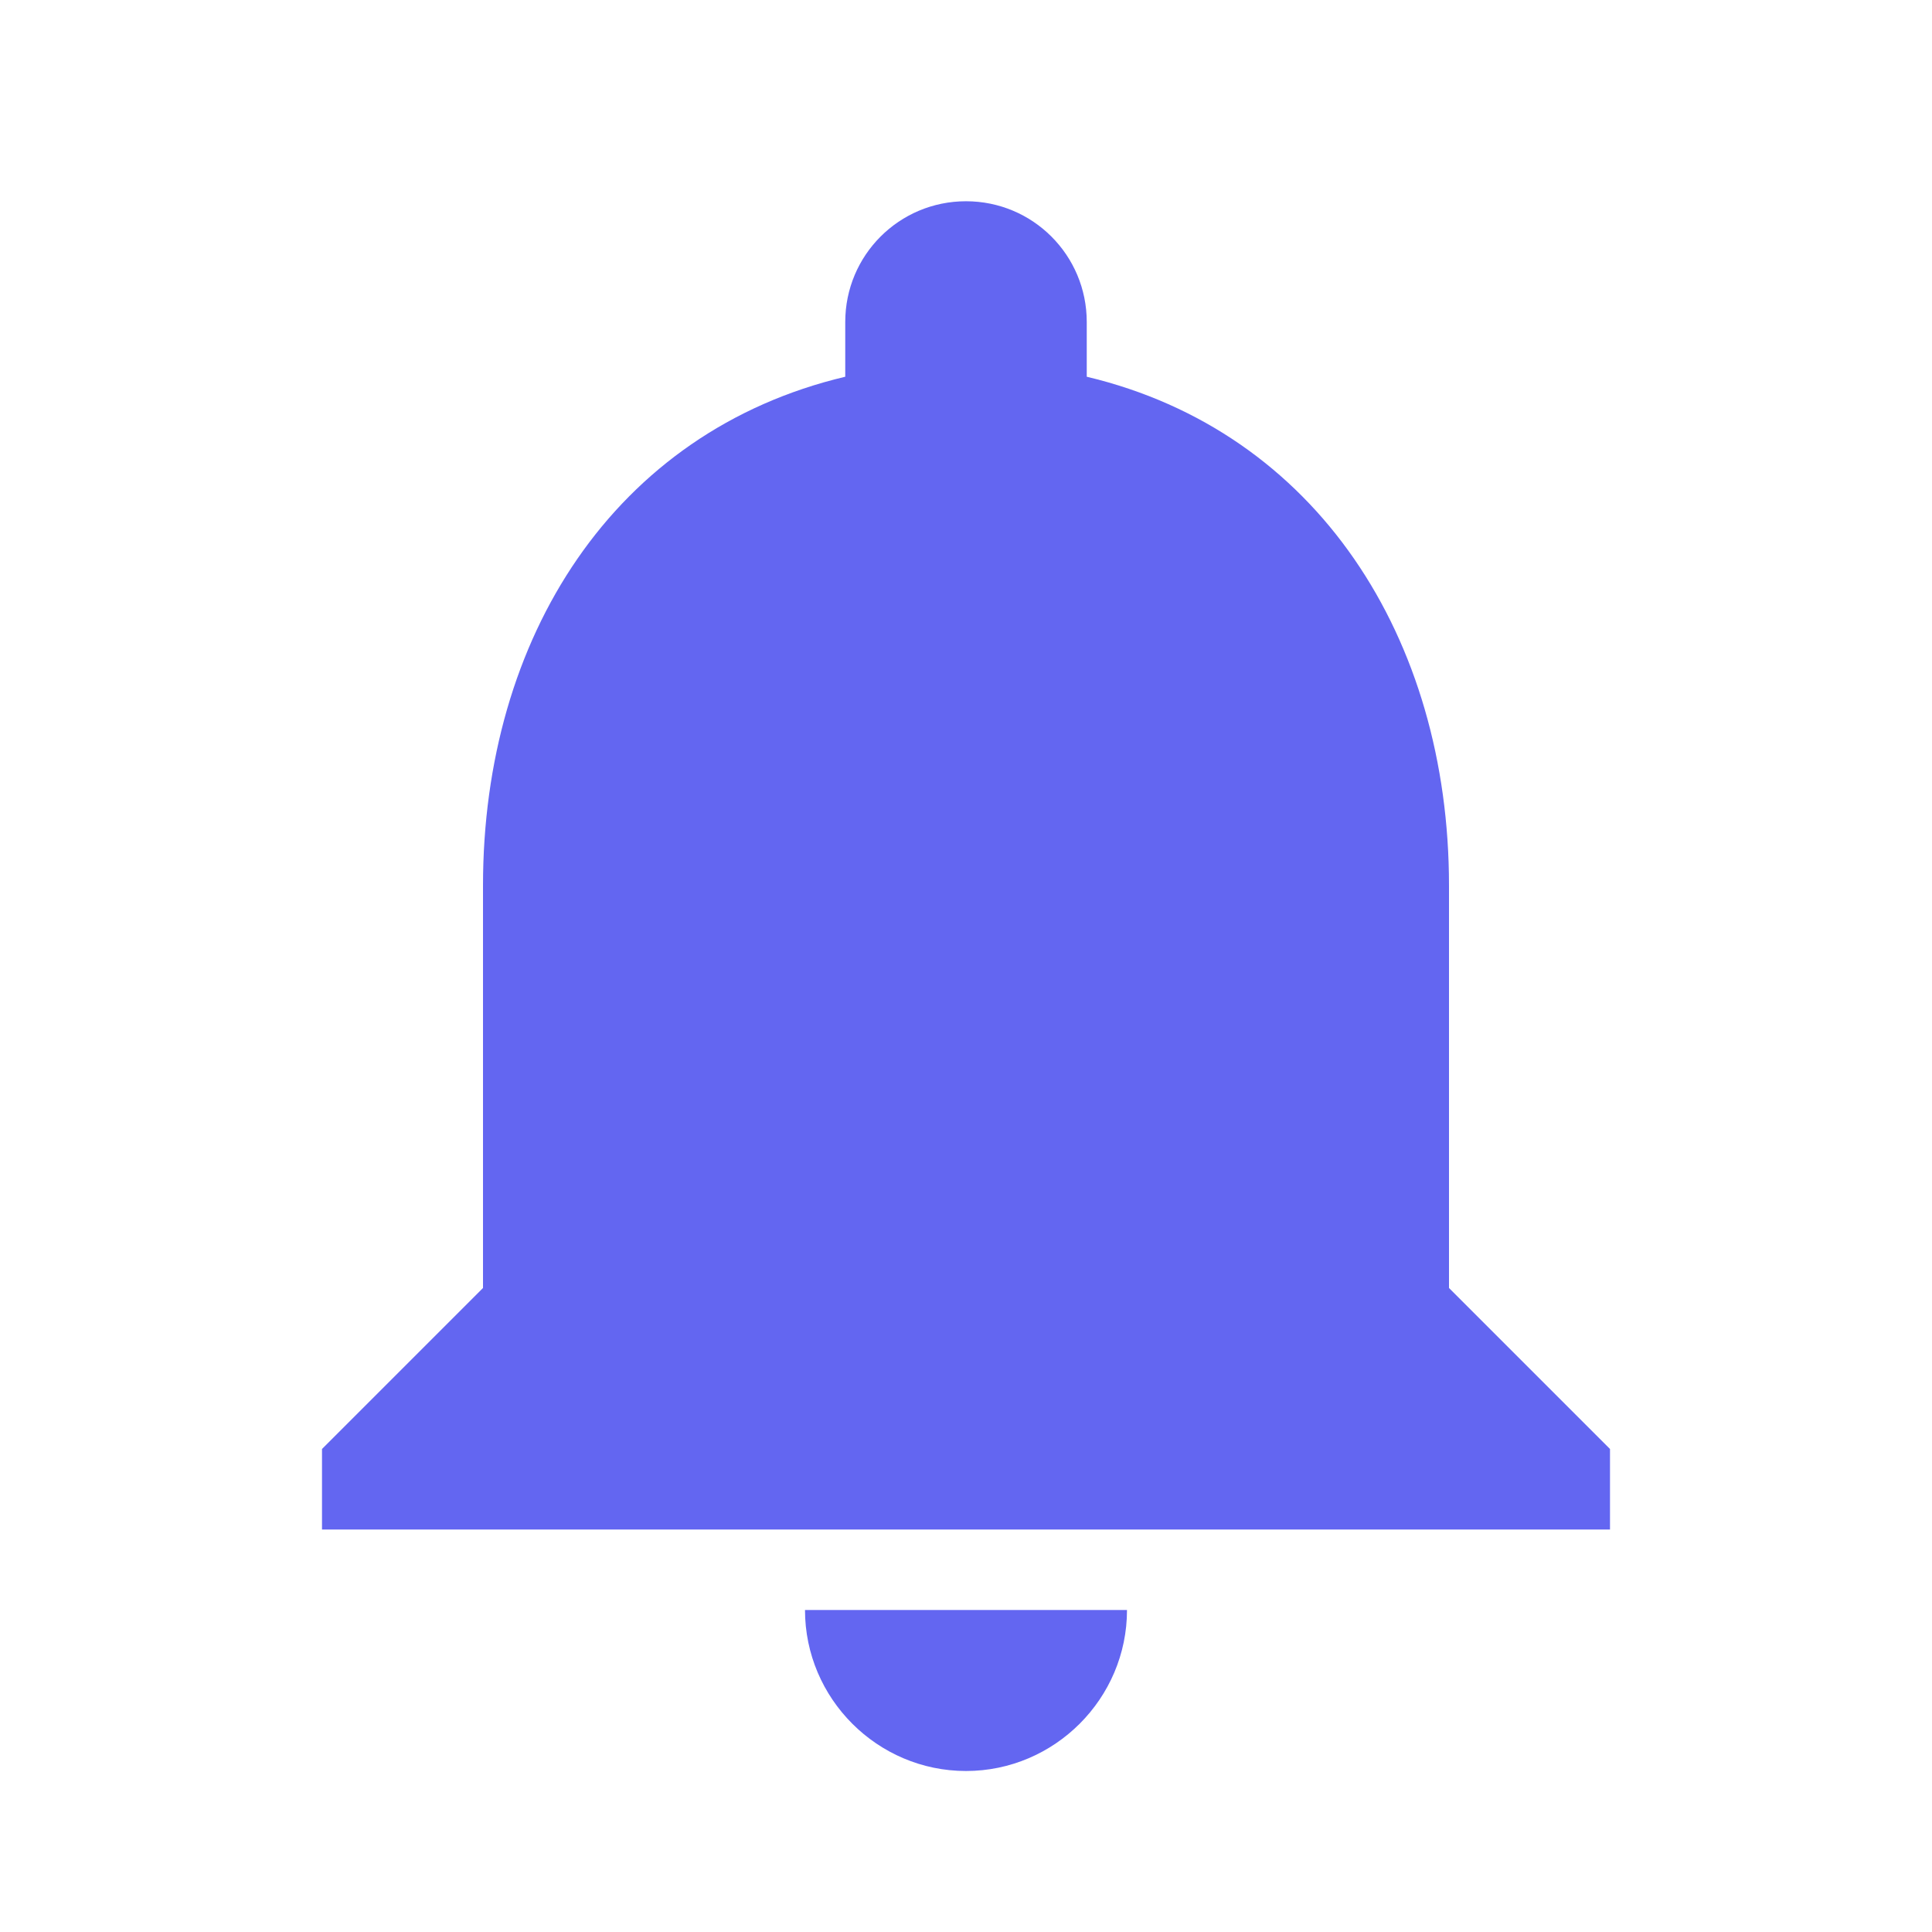
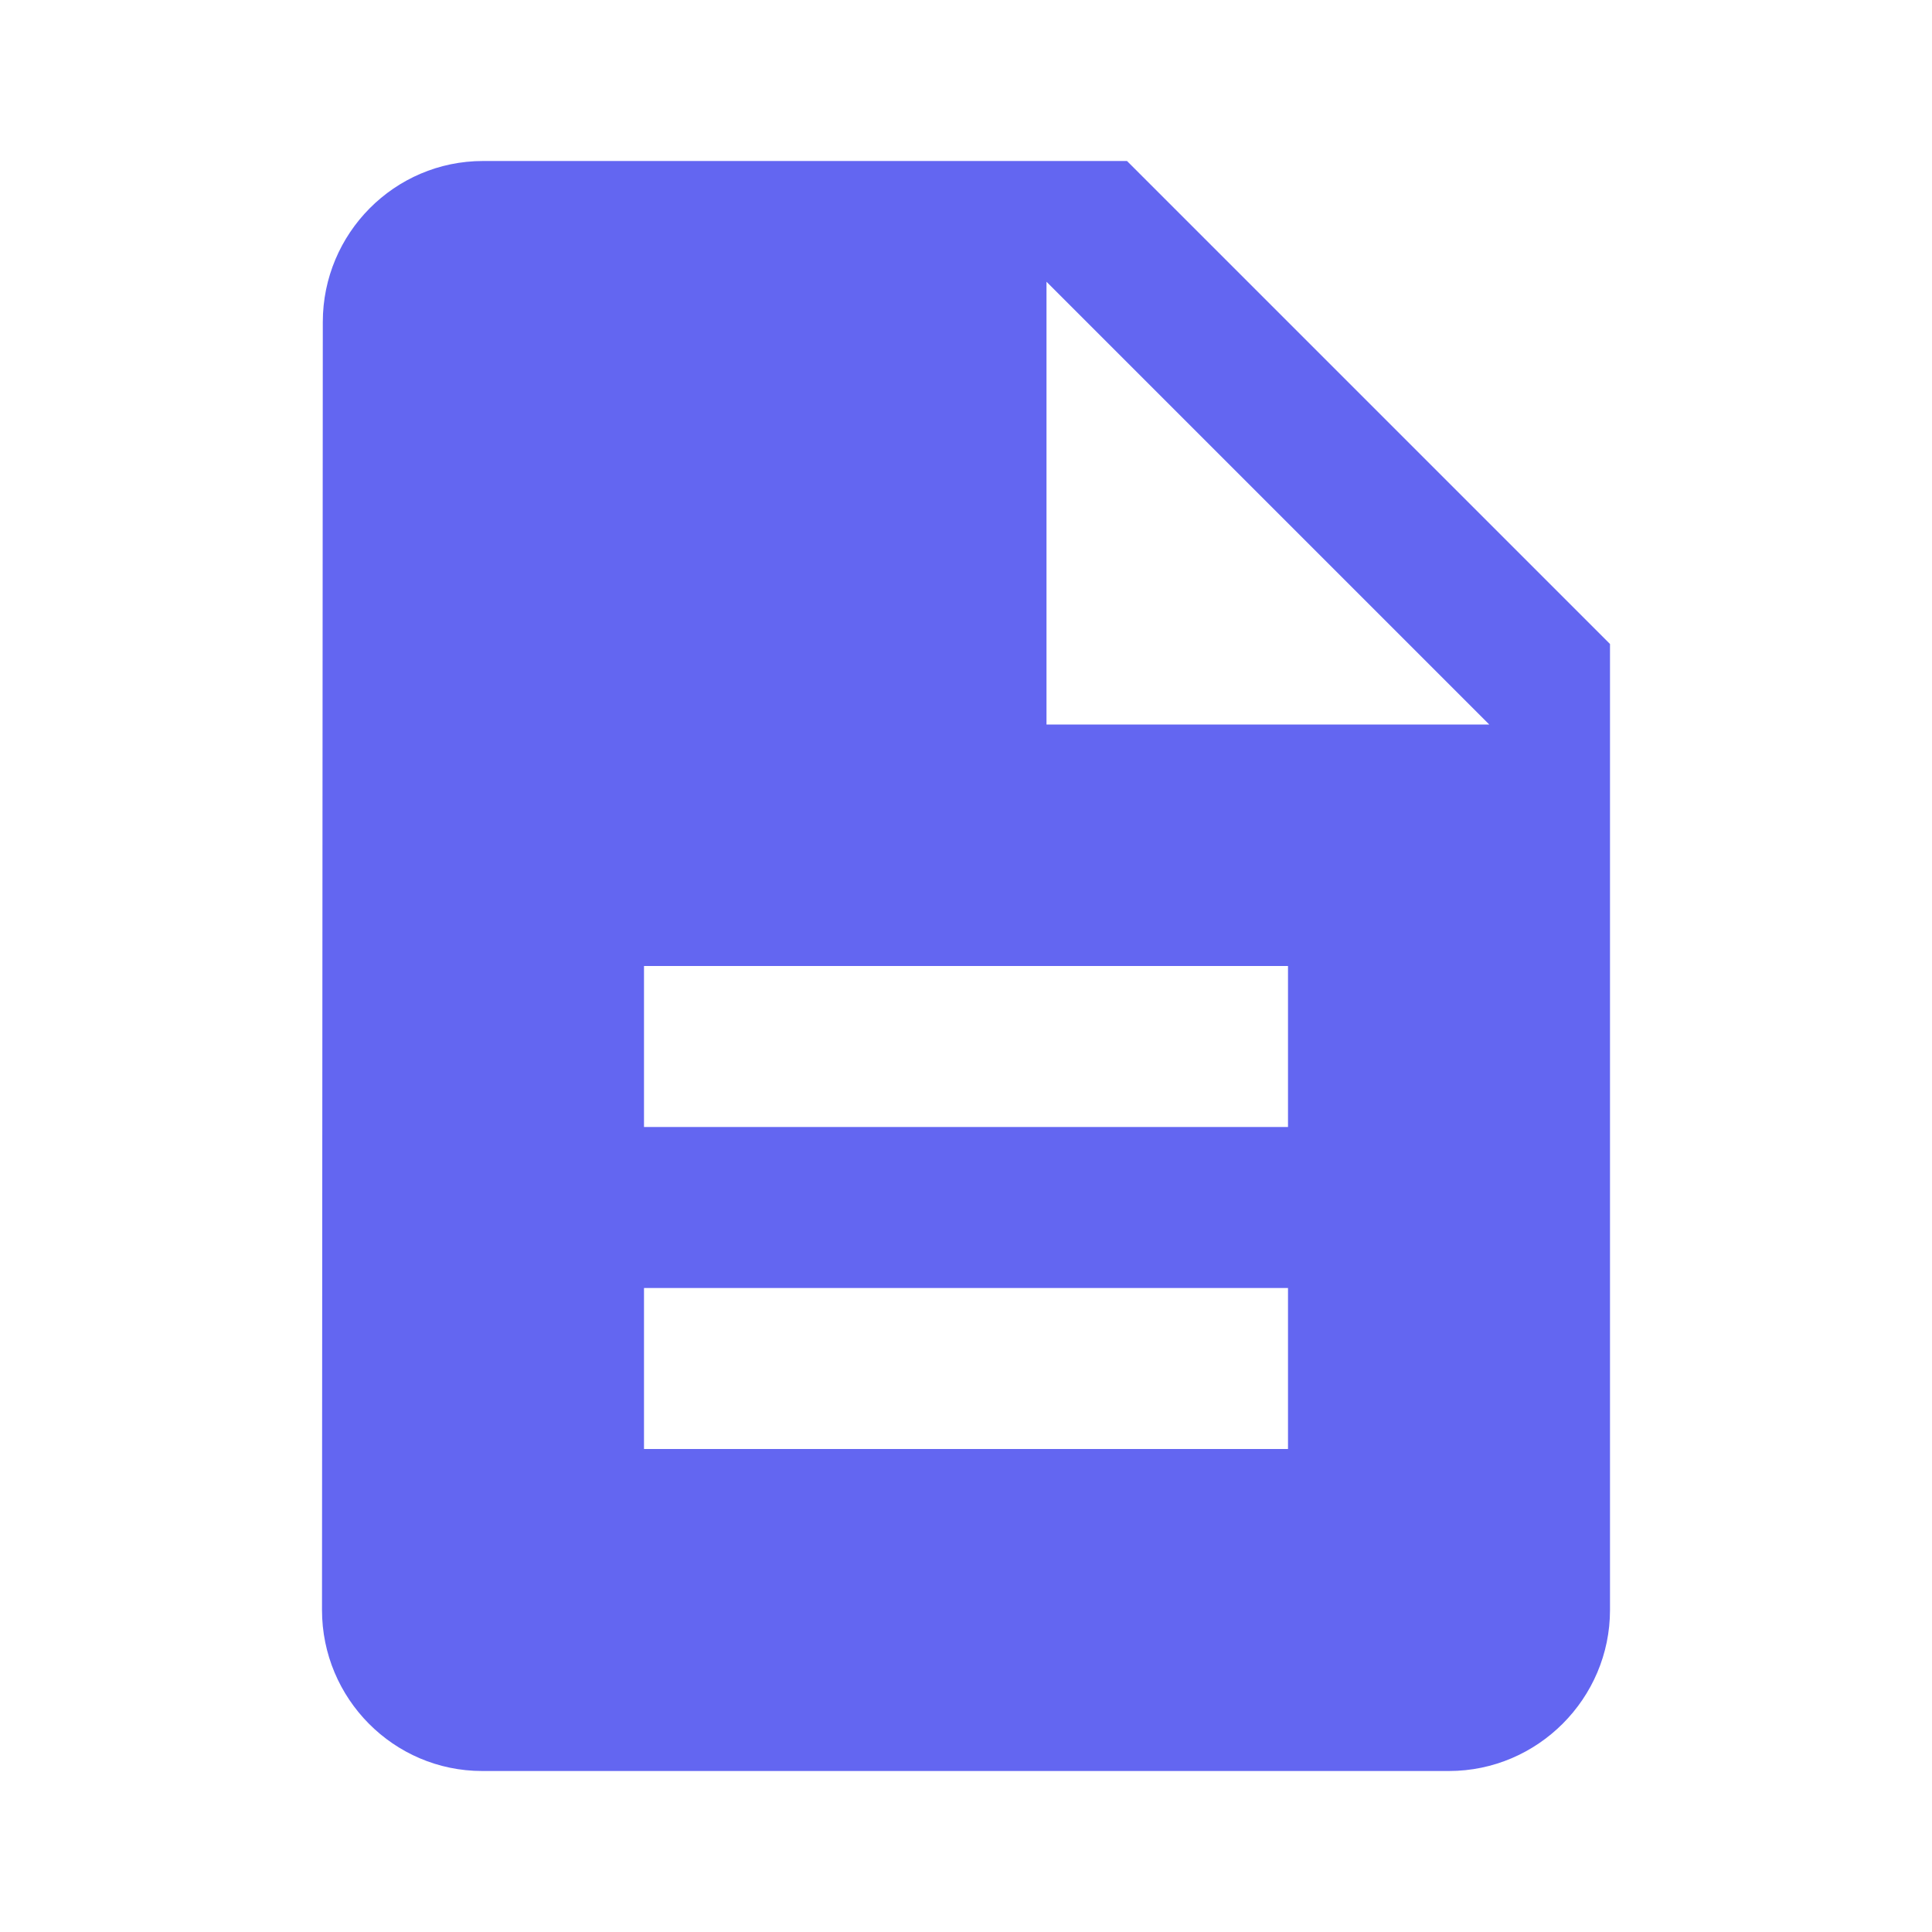
<svg xmlns="http://www.w3.org/2000/svg" viewBox="0 0 24 24" fill="none">
-   <path d="M12 22C13.1 22 14 21.1 14 20H10C10 21.1 10.9 22 12 22ZM18 16V11C18 7.93 16.36 5.36 13.5 4.68V4C13.5 3.17 12.83 2.5 12 2.5C11.17 2.5 10.5 3.17 10.5 4V4.68C7.63 5.36 6 7.92 6 11V16L4 18V19H20V18L18 16Z" fill="#6366f1" />
+   <path d="M14 2H6c-1.1 0-1.99.9-1.99 2L4 20c0 1.1.89 2 1.99 2H18c1.1 0 2-.9 2-2V8l-6-6zm2 16H8v-2h8v2zm0-4H8v-2h8v2zm-3-5V3.5L18.5 9H13z" fill="#6366f1" />
</svg>
